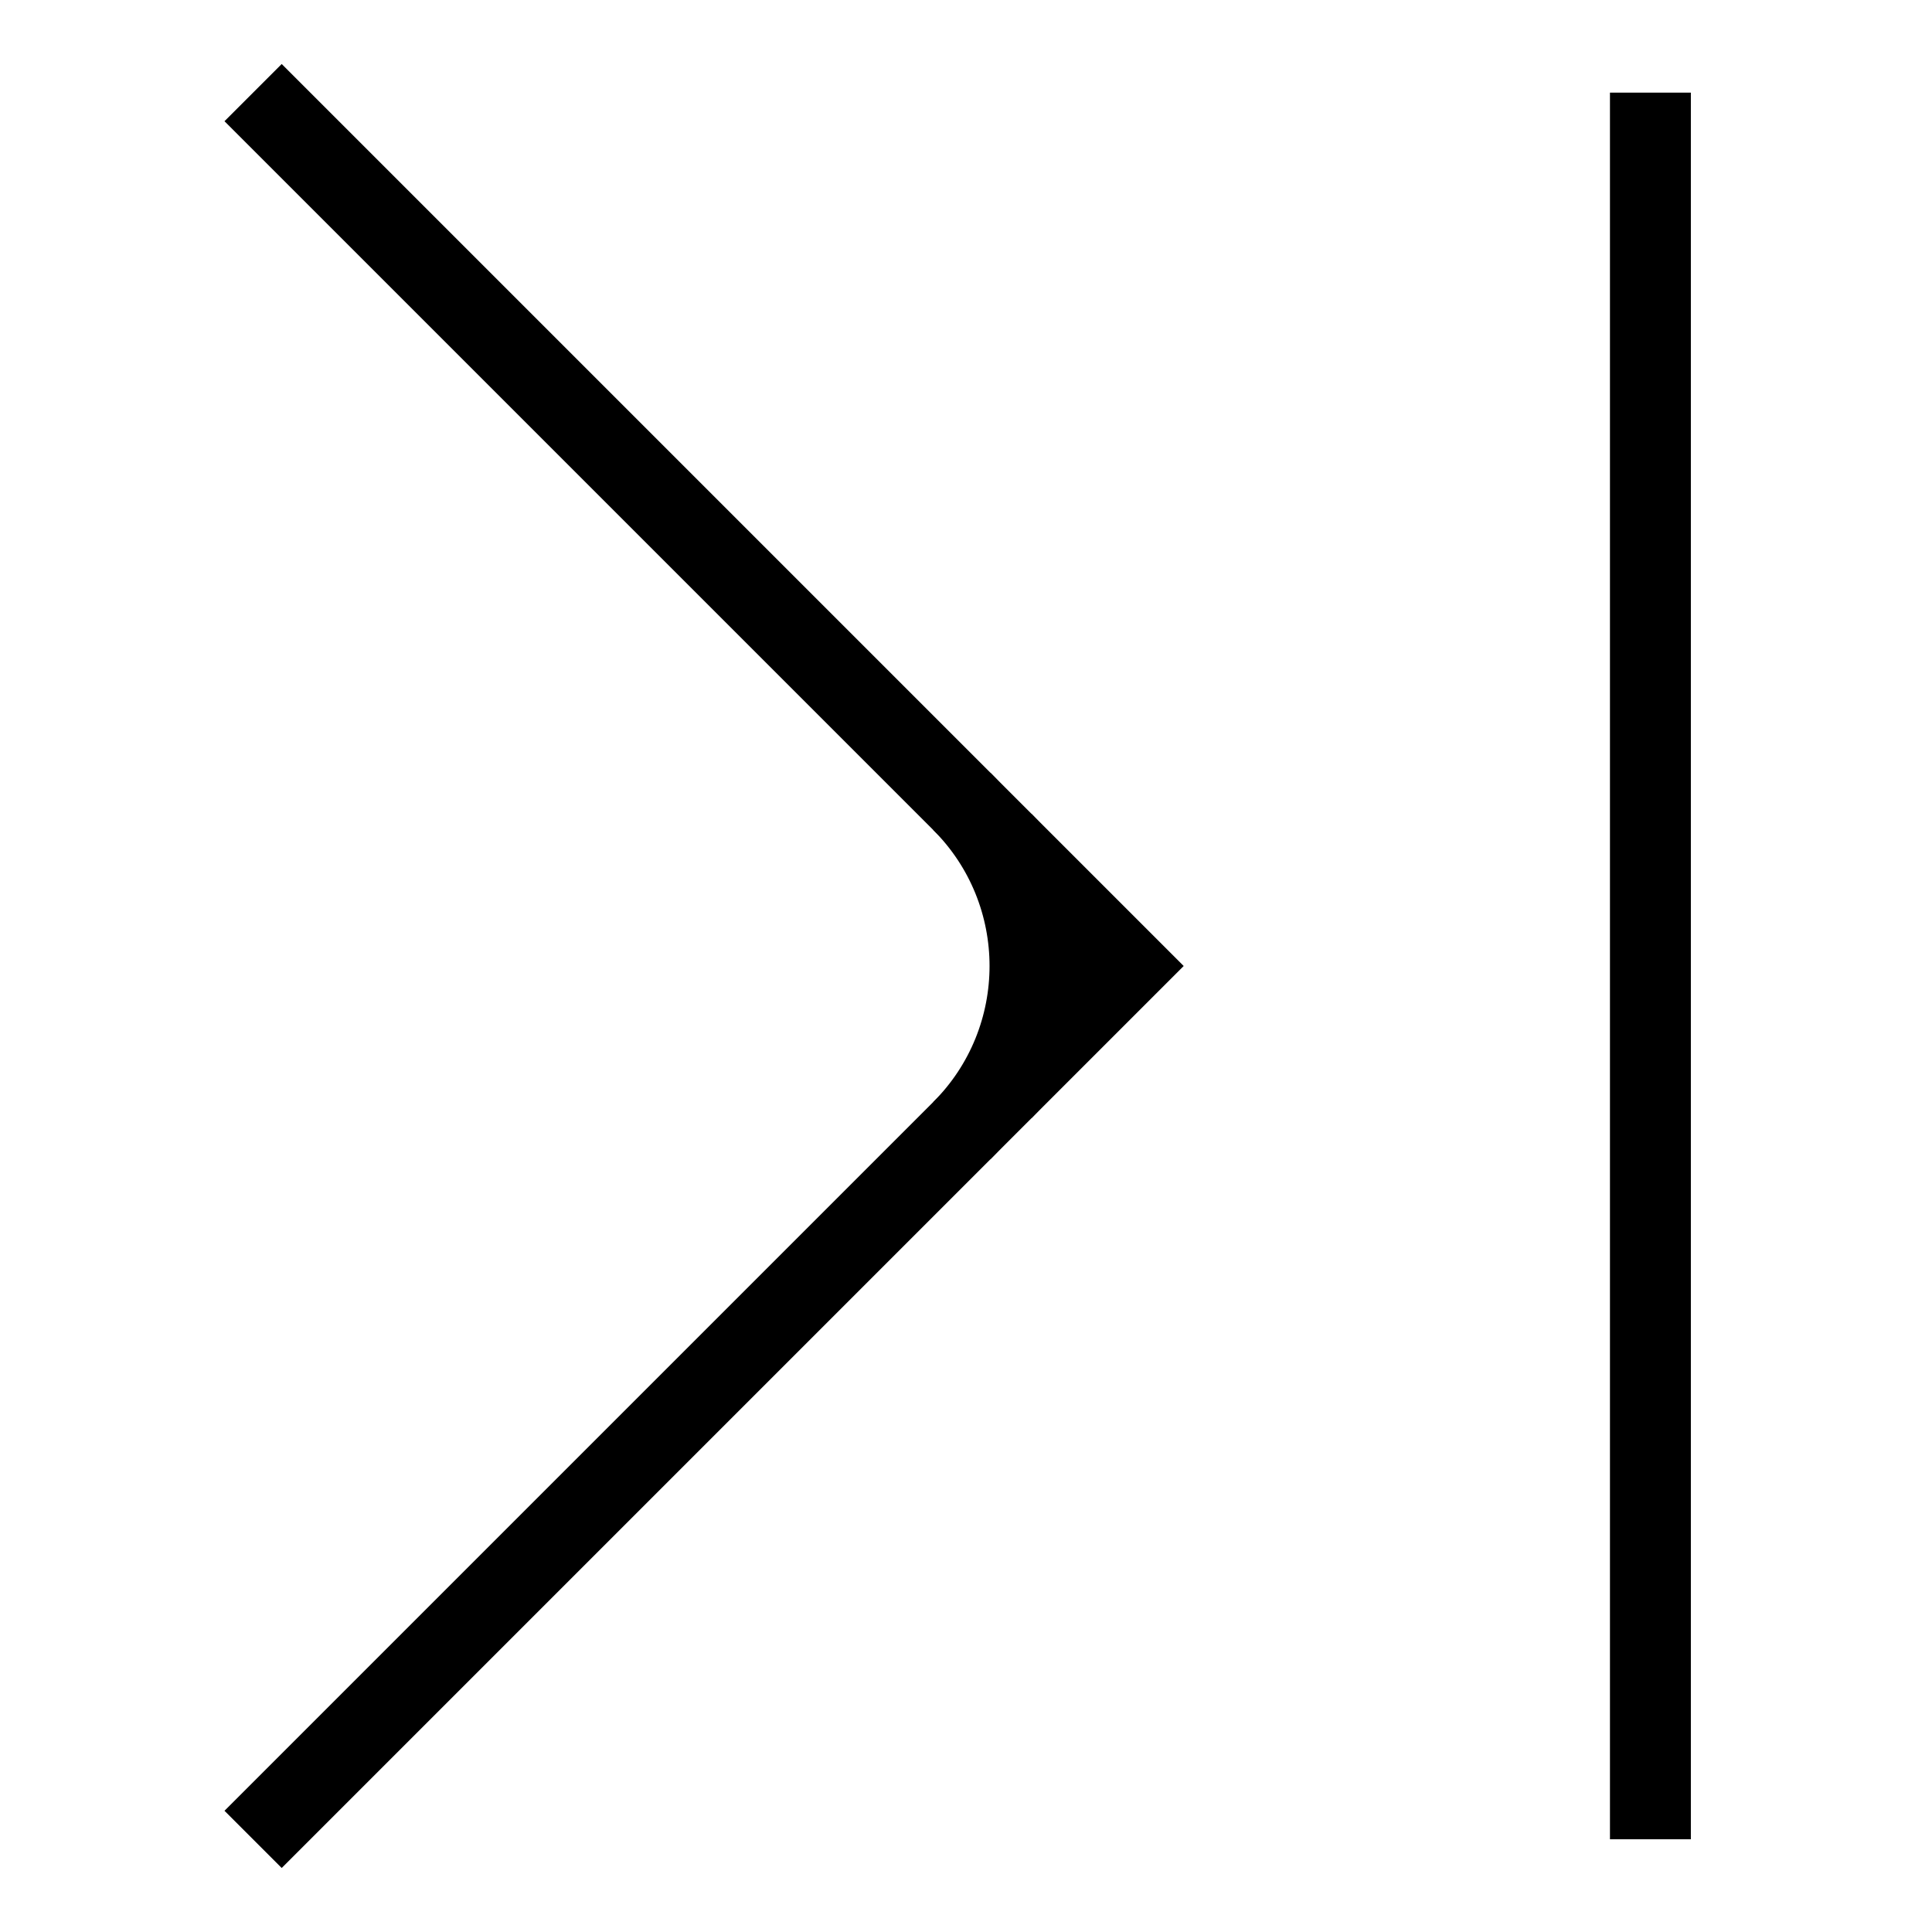
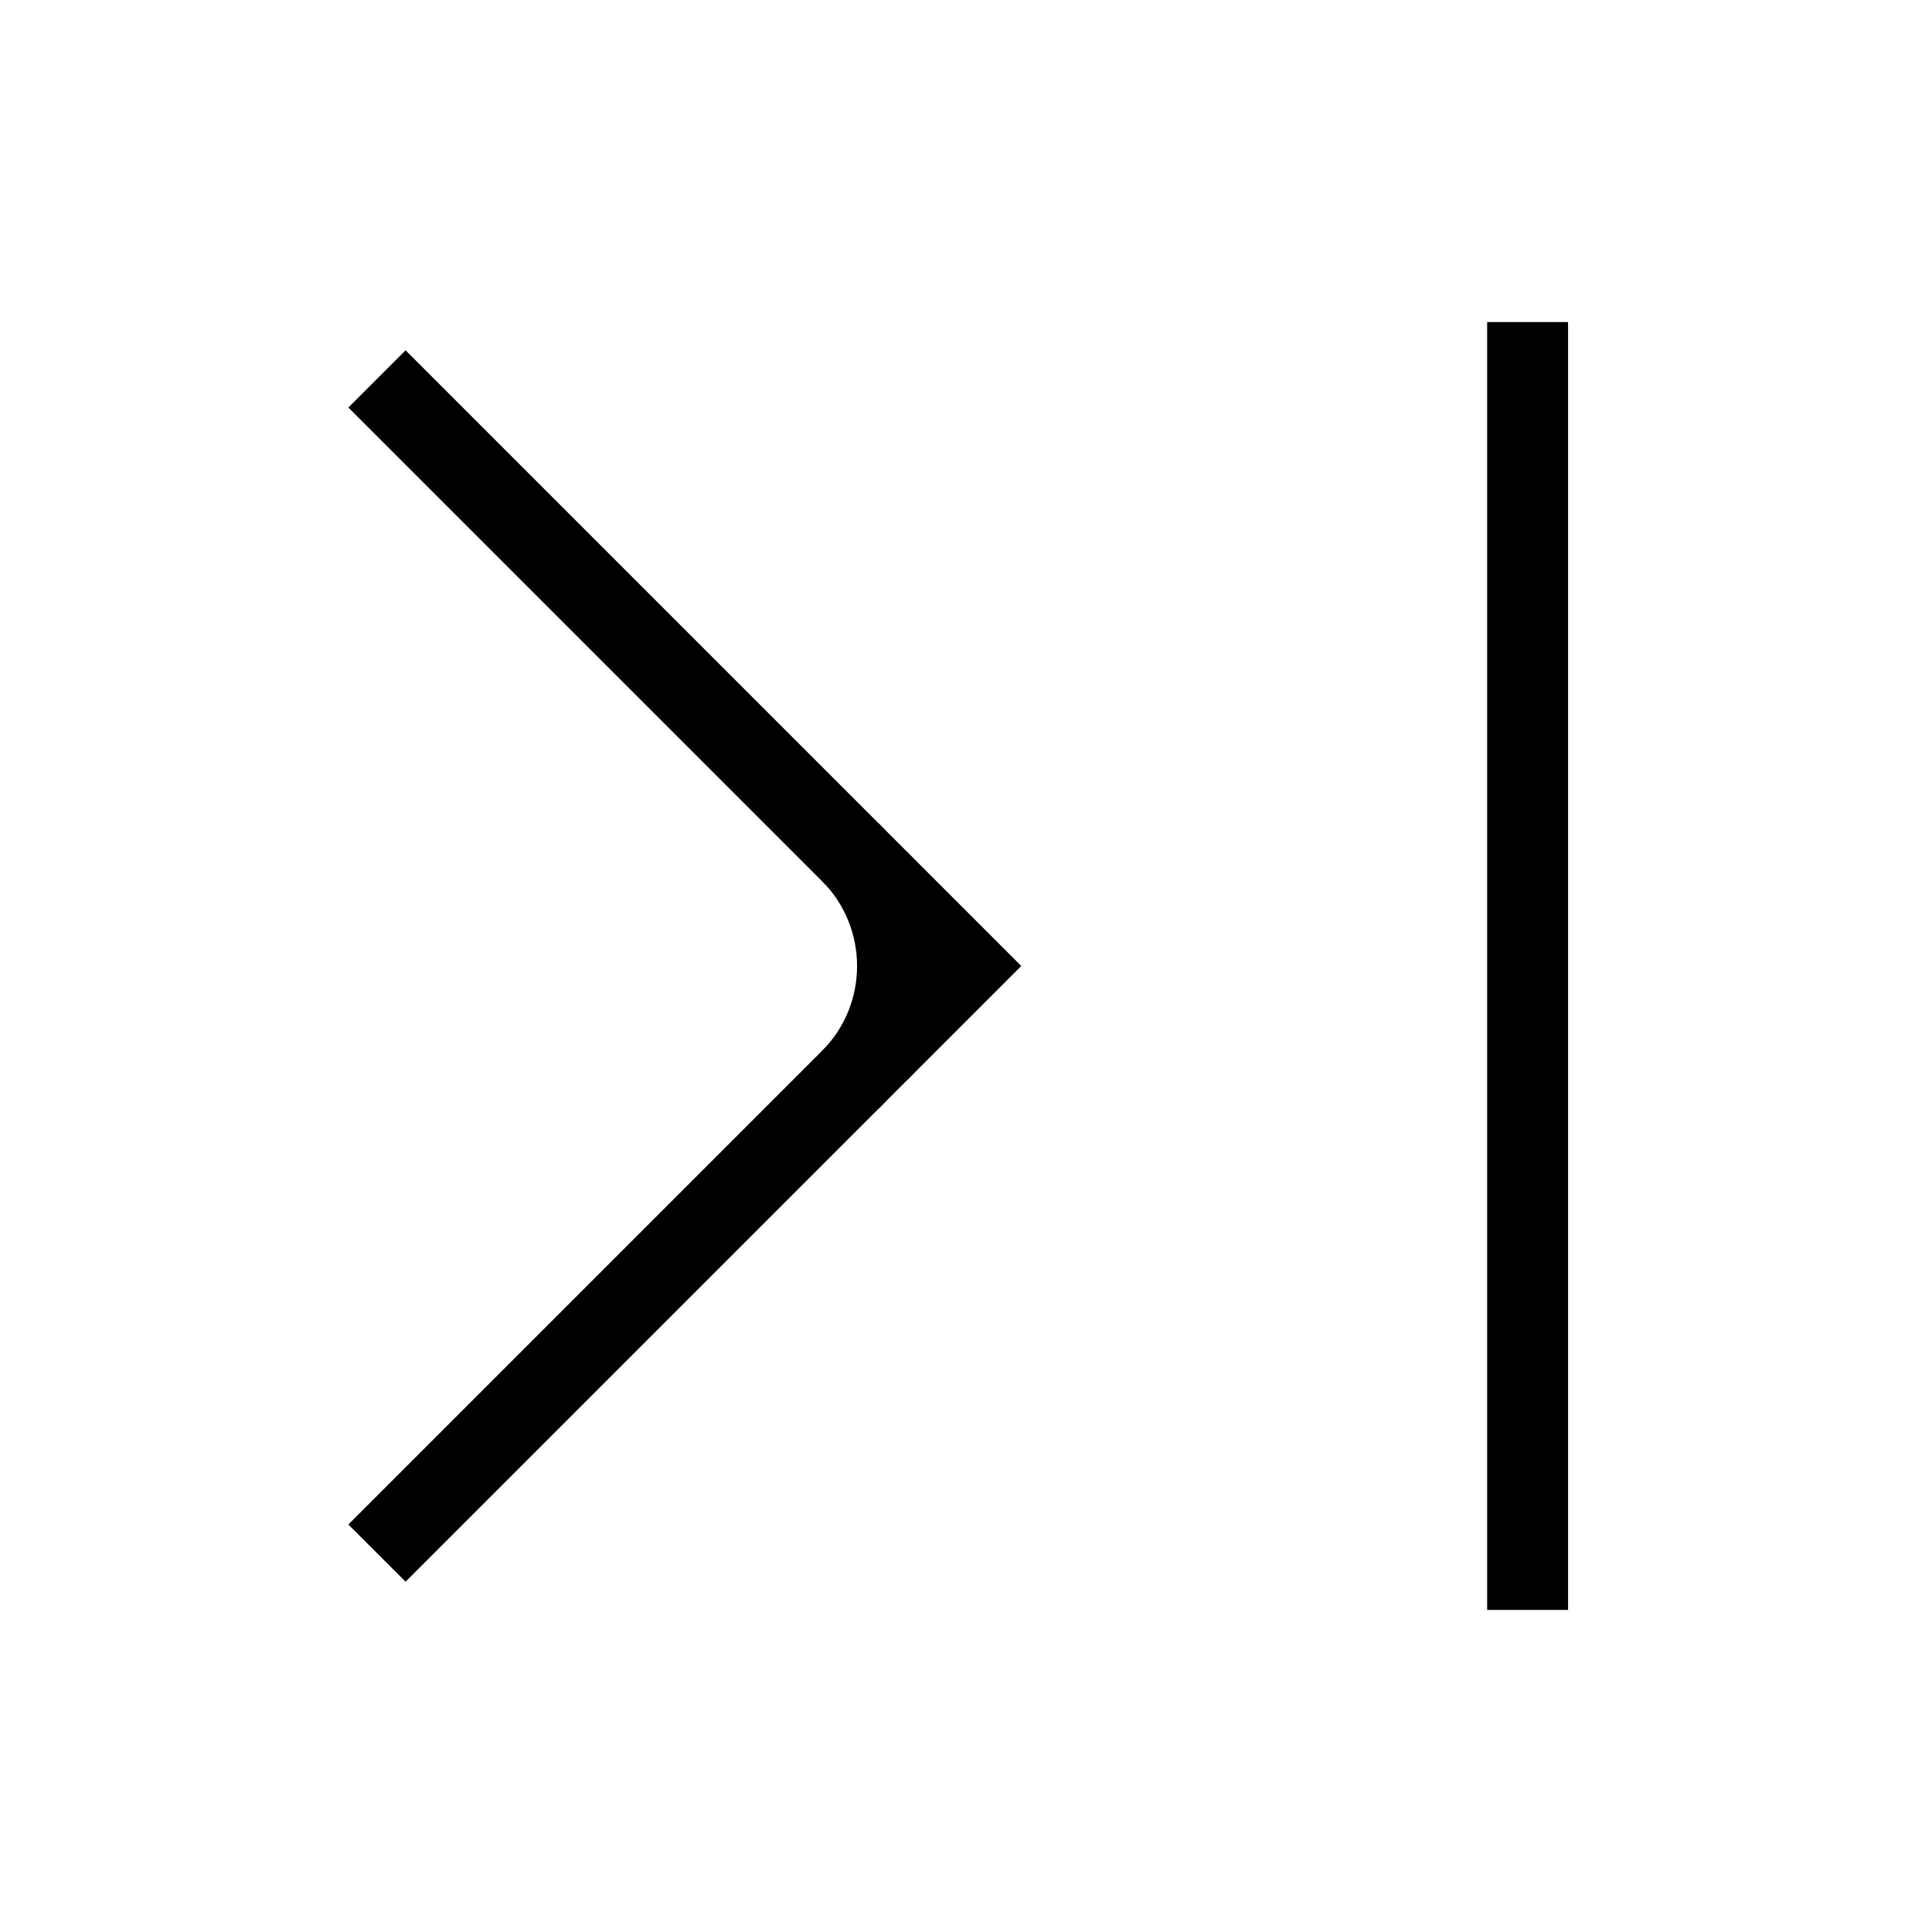
<svg xmlns="http://www.w3.org/2000/svg" width="16" height="16" stroke-width="0.67" viewBox="0 0 16 16">
-   <path fill="none" stroke="currentColor" stroke-width="0.67" d="M13.668.767v14.465M2.096.767l7.233 7.233-7.233 7.233" />
-   <path fill="currentColor" d="M8.306 6.977a1.447 1.447 0 0 1 0 2.046l1.023-1.023Z" />
-   <path fill="none" stroke="currentColor" stroke-width="0.67" d="M8.306 6.977a1.447 1.447 0 0 1 0 2.046" />
-   <path fill="currentColor" d="M7.965 6.636a1.929 1.929 0 0 1 0 2.728L9.329 8Z" />
-   <path fill="none" stroke="currentColor" stroke-width="0.67" d="M7.965 6.636a1.929 1.929 0 0 1 0 2.728" />
+   <path fill="none" stroke="currentColor" d="M12.651 13.333V2.667m-9.529 10.195L7.984 8l-4.862-4.862" />
+   <path fill="currentColor" d="M7.277 8.707a1 1 0 0 0 0-1.414l.707.707Z" />
+   <path fill="none" stroke="currentColor" d="M7.277 8.707a1 1 0 0 0 0-1.414" />
+   <path fill="currentColor" d="M7.042 8.943a1.333 1.333 0 0 0 0-1.886l.943.943Z" />
+   <path fill="none" stroke="currentColor" d="M7.042 8.943a1.333 1.333 0 0 0 0-1.886" />
</svg>
